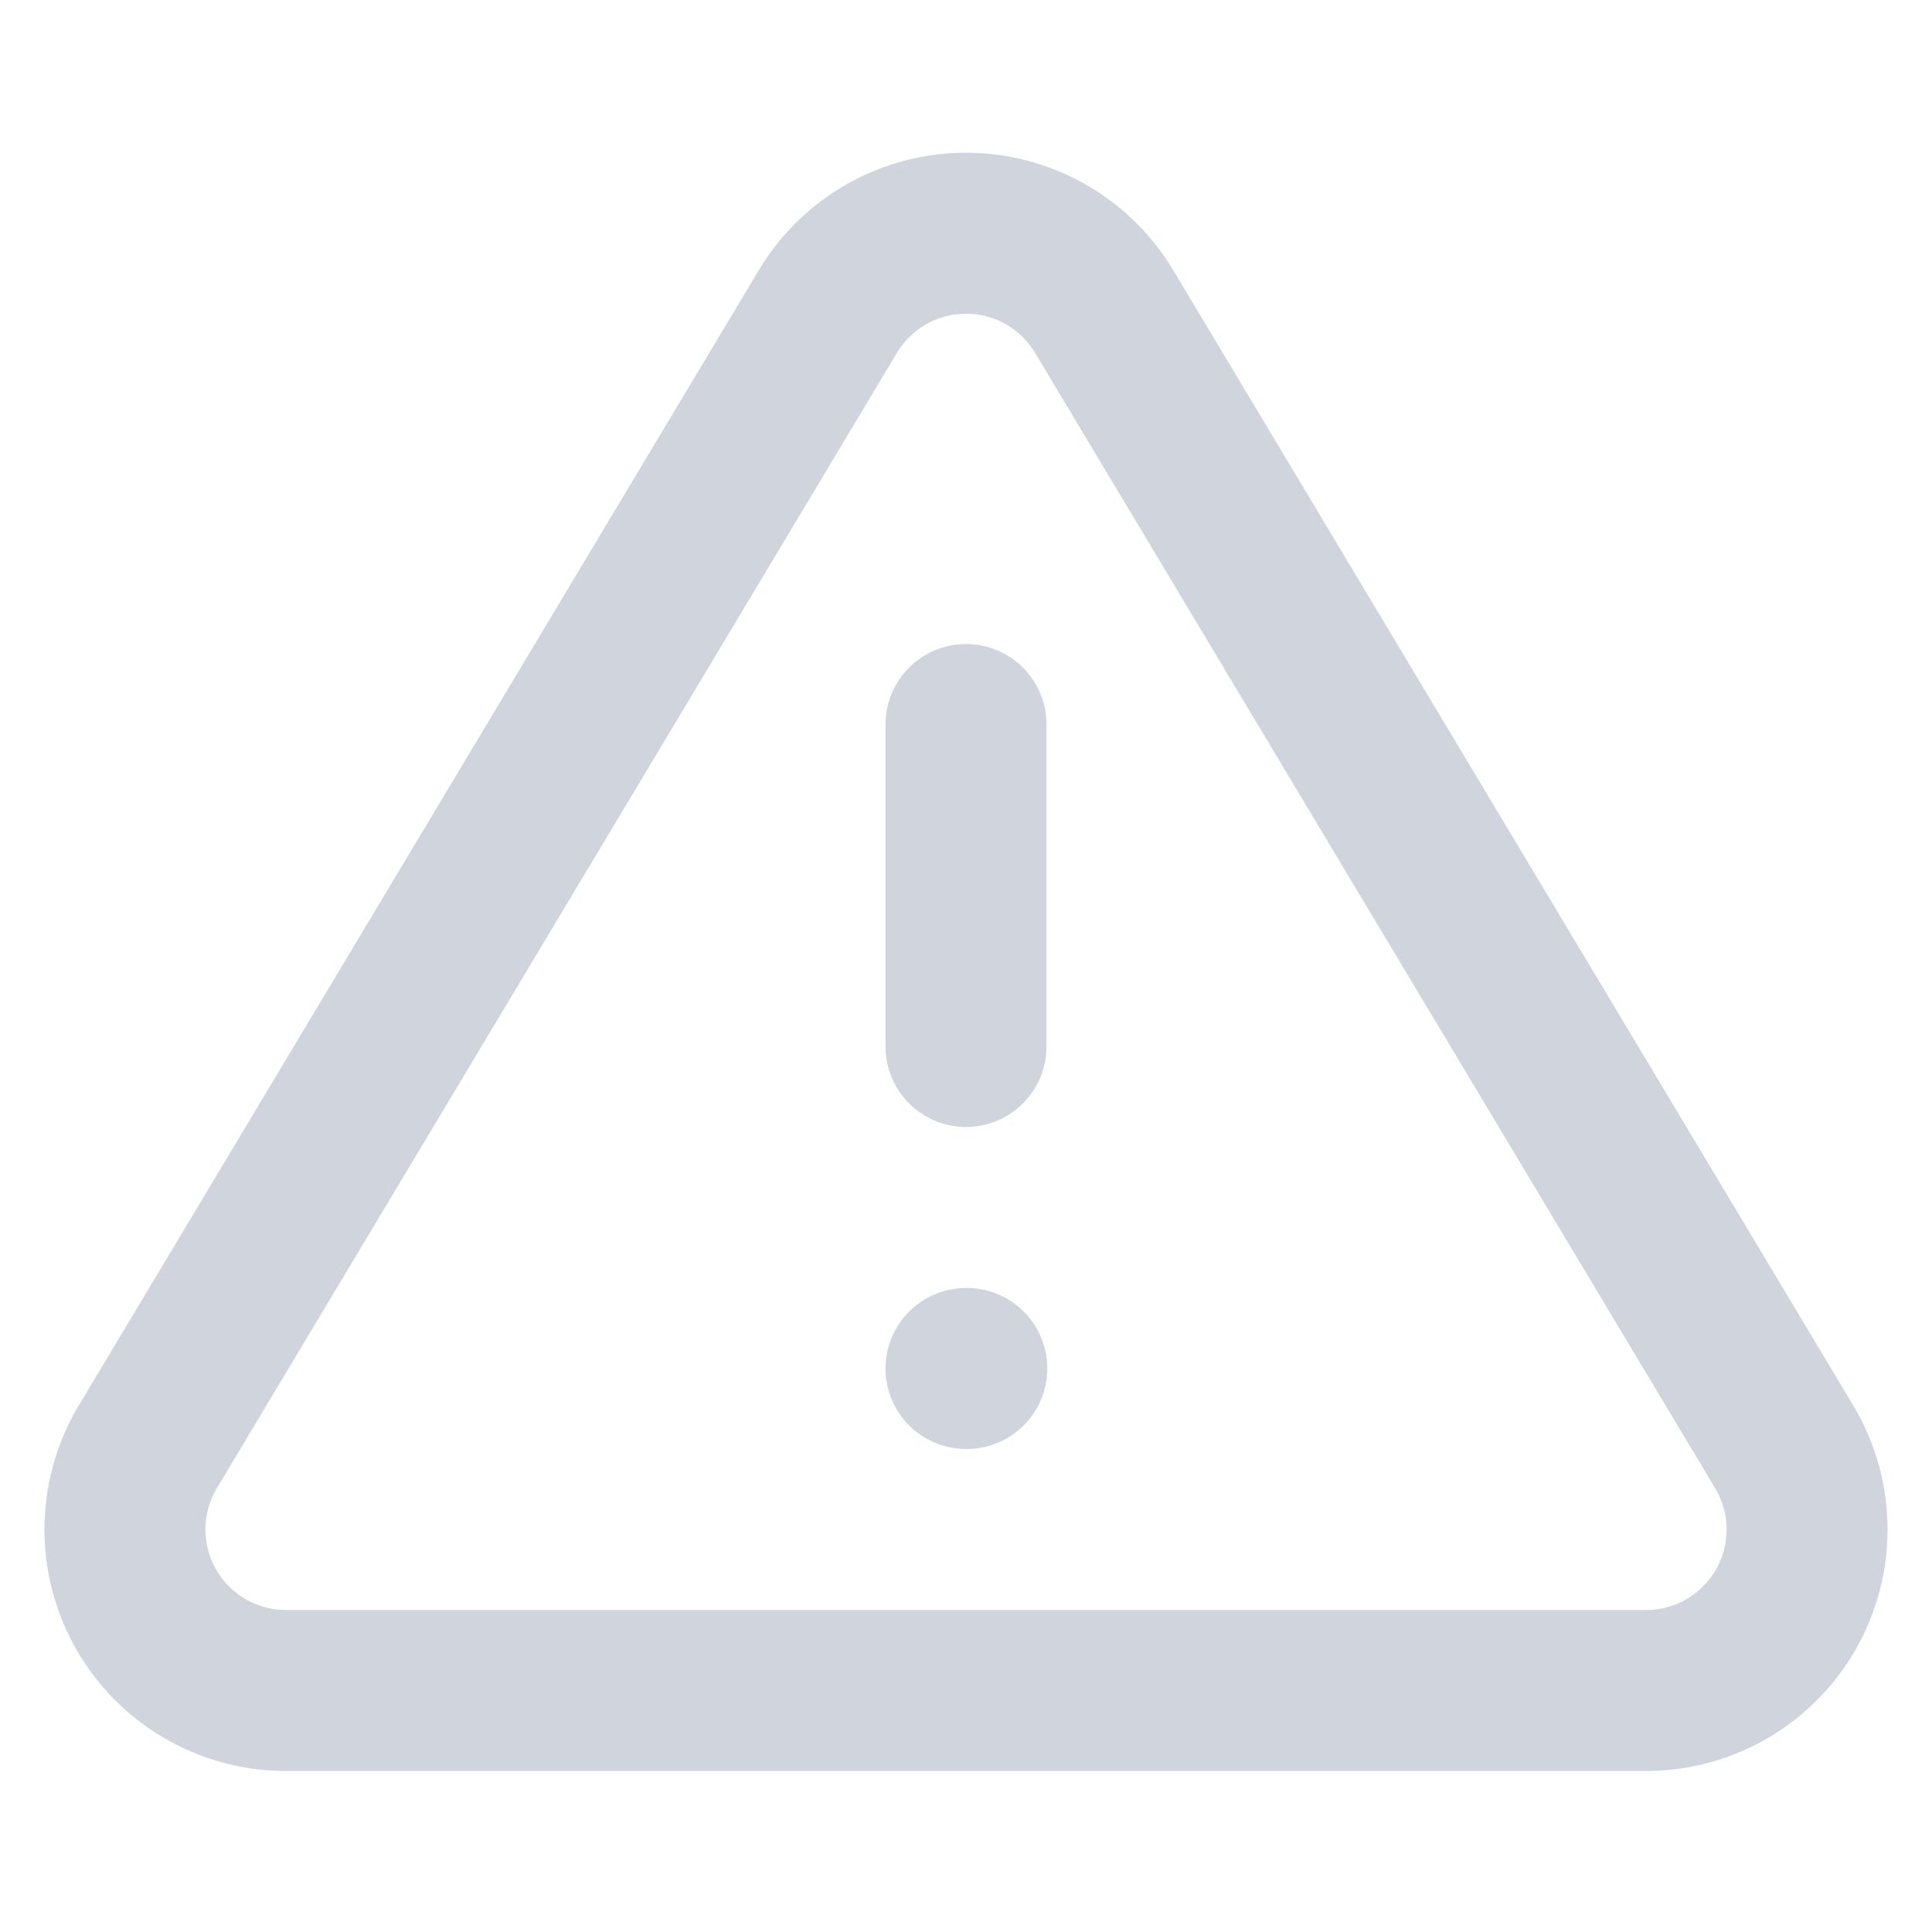
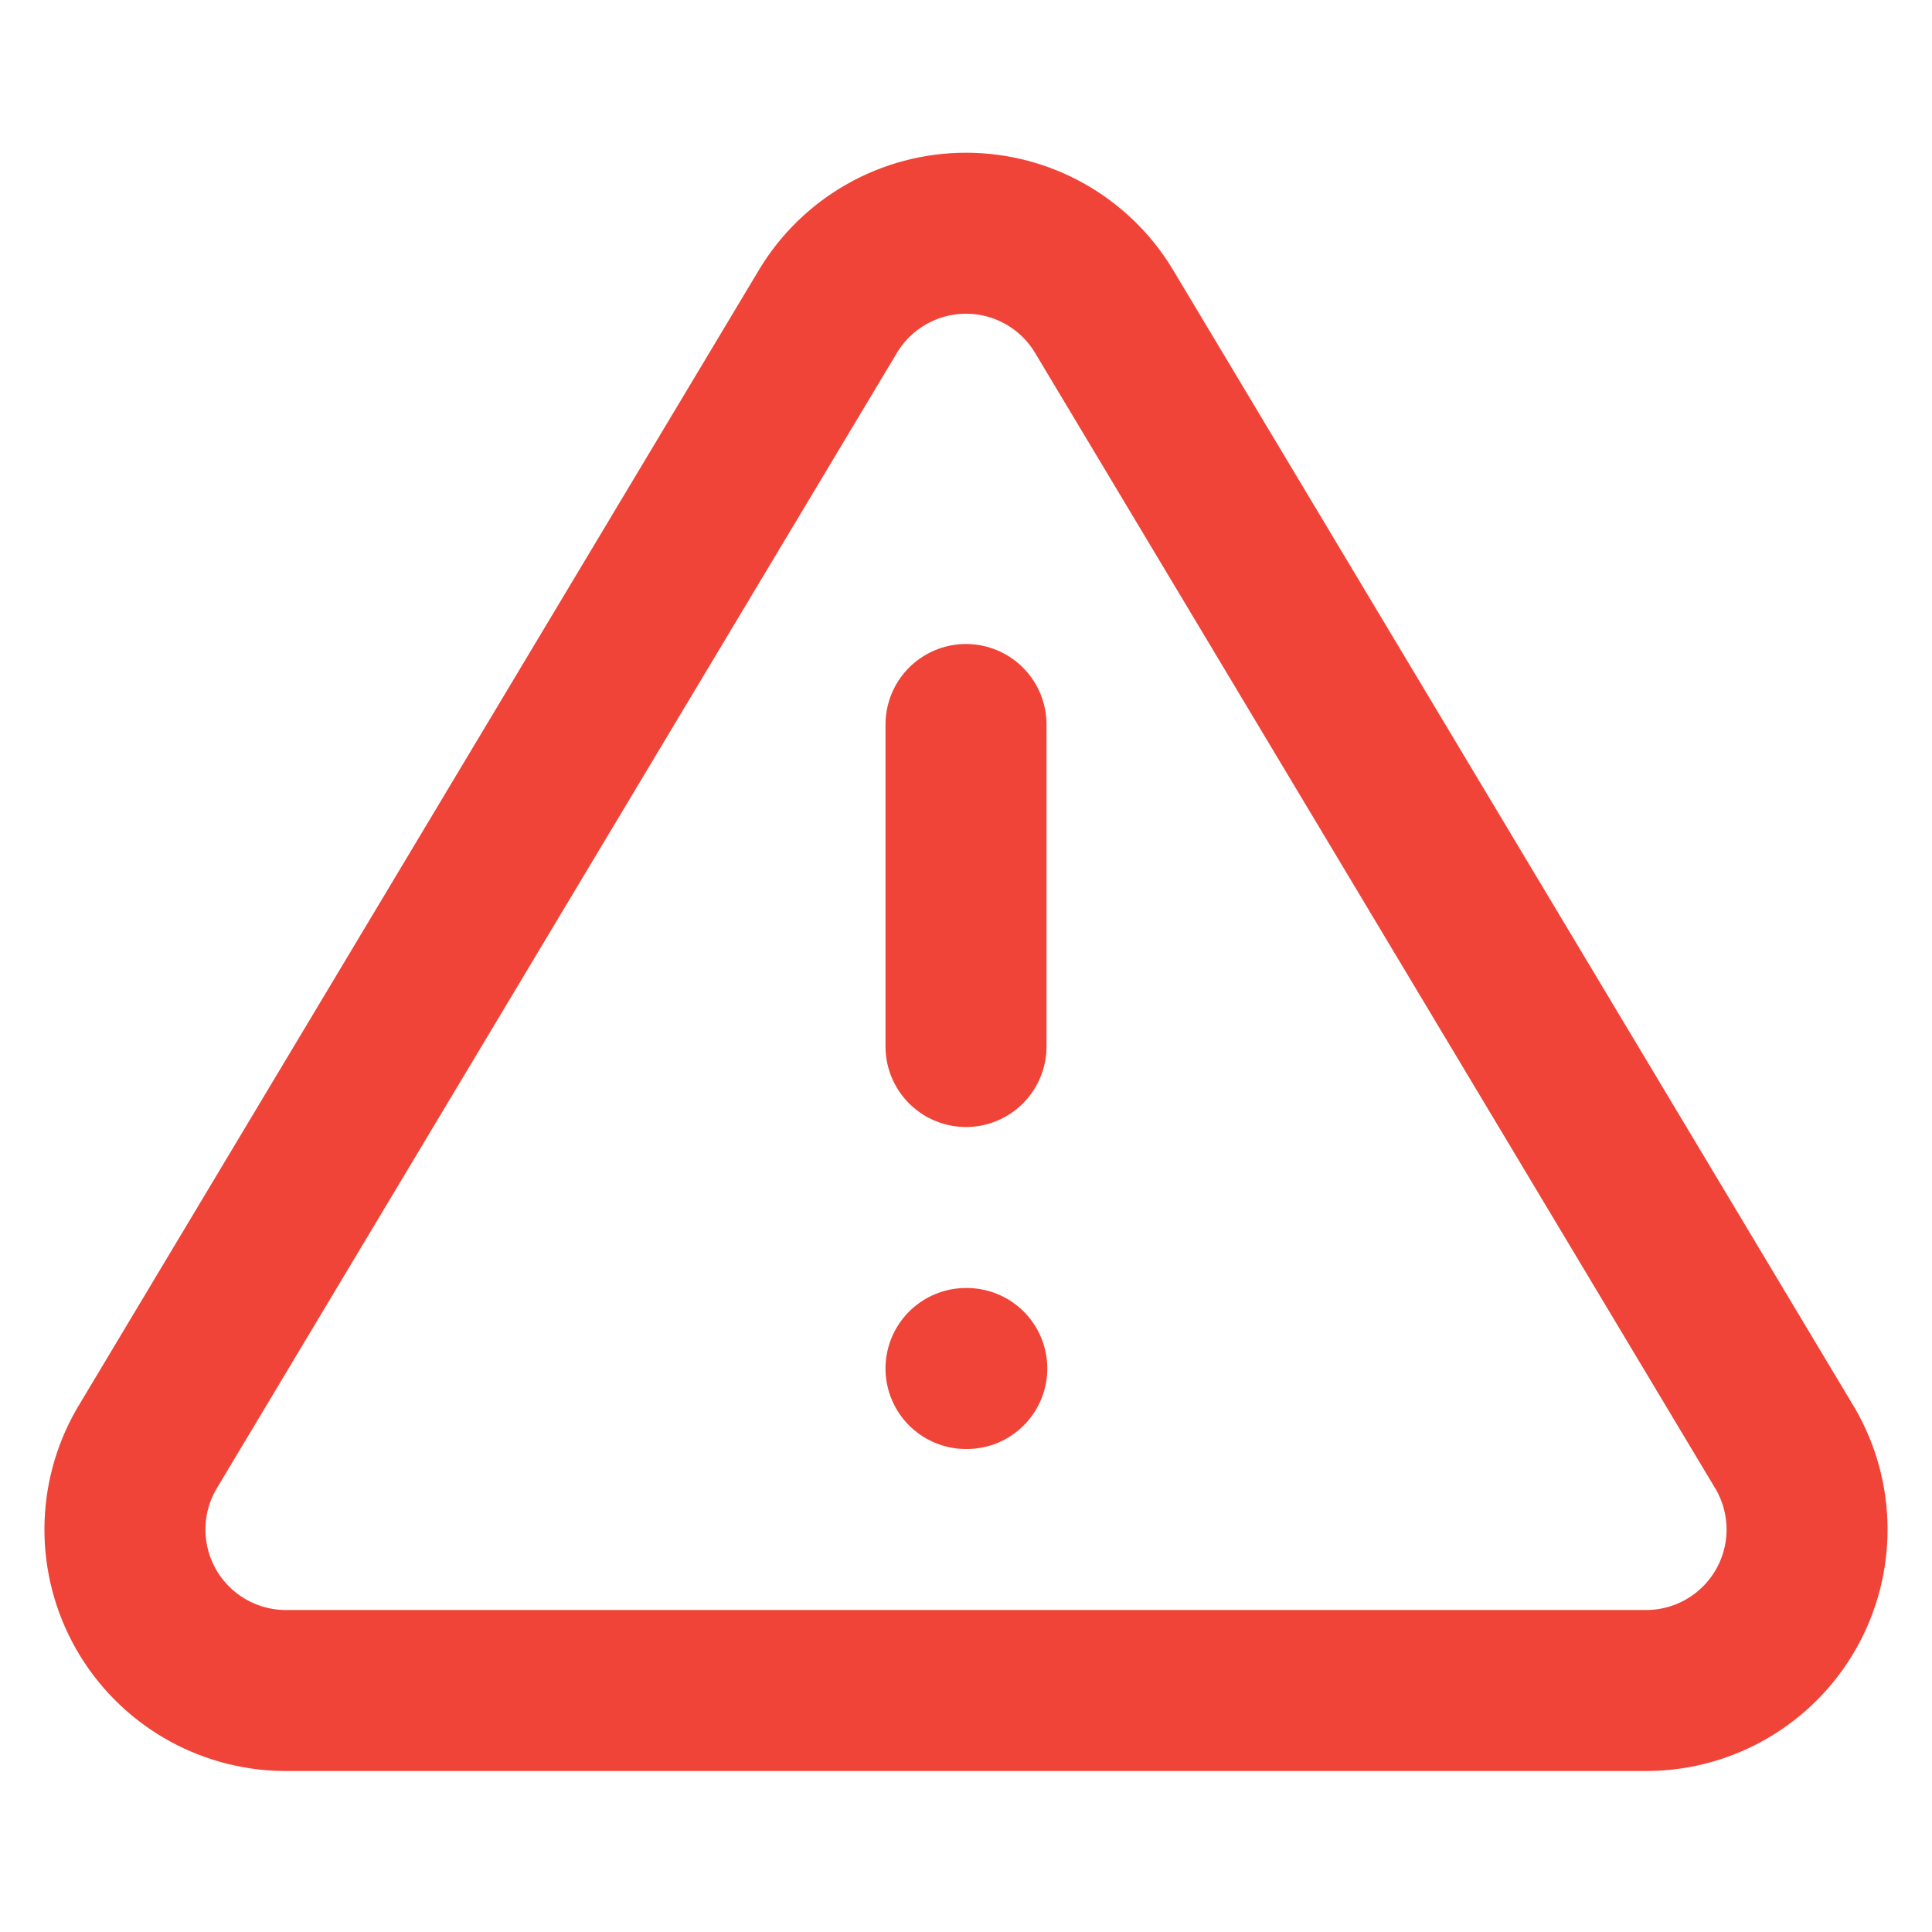
- <svg xmlns="http://www.w3.org/2000/svg" width="24" height="24" viewBox="0 0 24 24" fill="none" stroke="#D0D5DD" stroke-width="2" stroke-linecap="round" stroke-linejoin="round" class="feather feather-alert-triangle">
+ <svg xmlns="http://www.w3.org/2000/svg" width="24" height="24" viewBox="0 0 24 24" fill="none" stroke="#F04438" stroke-width="2" stroke-linecap="round" stroke-linejoin="round" class="feather feather-alert-triangle">
  <path d="M10.29 3.86L1.82 18a2 2 0 0 0 1.71 3h16.94a2 2 0 0 0 1.71-3L13.71 3.86a2 2 0 0 0-3.42 0z" />
  <line x1="12" y1="9" x2="12" y2="13" />
  <line x1="12" y1="17" x2="12.01" y2="17" />
</svg>
